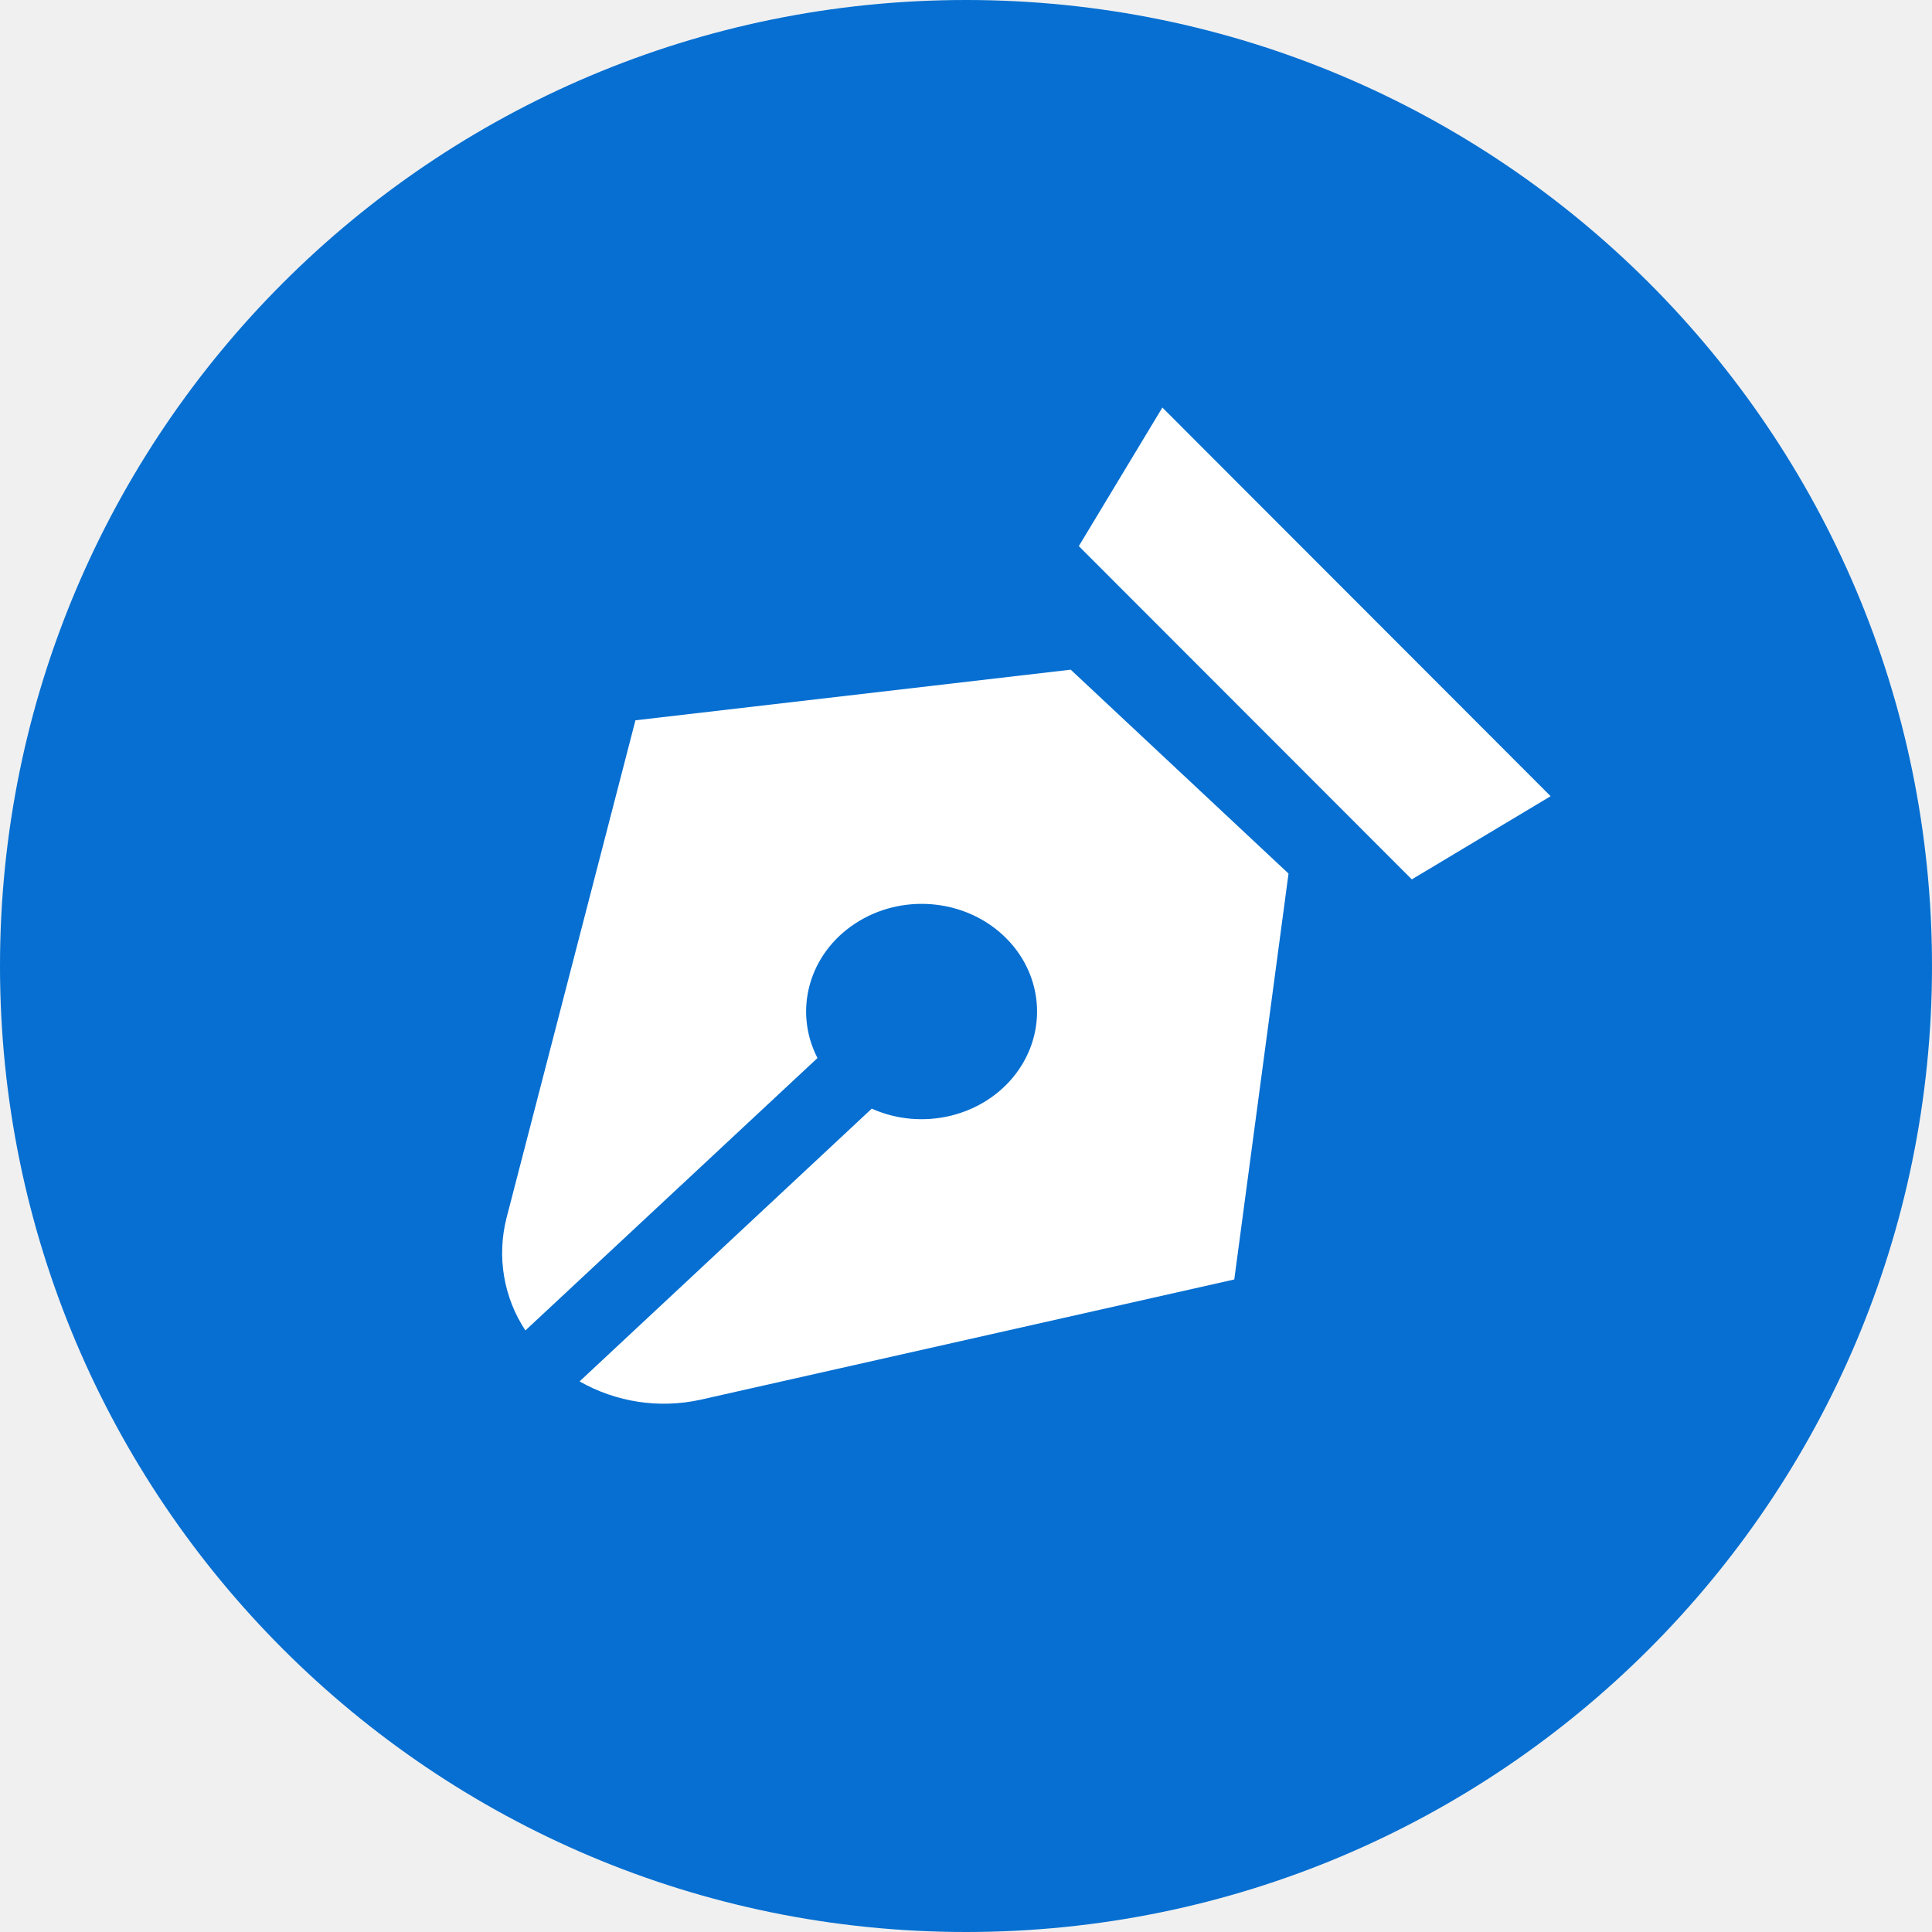
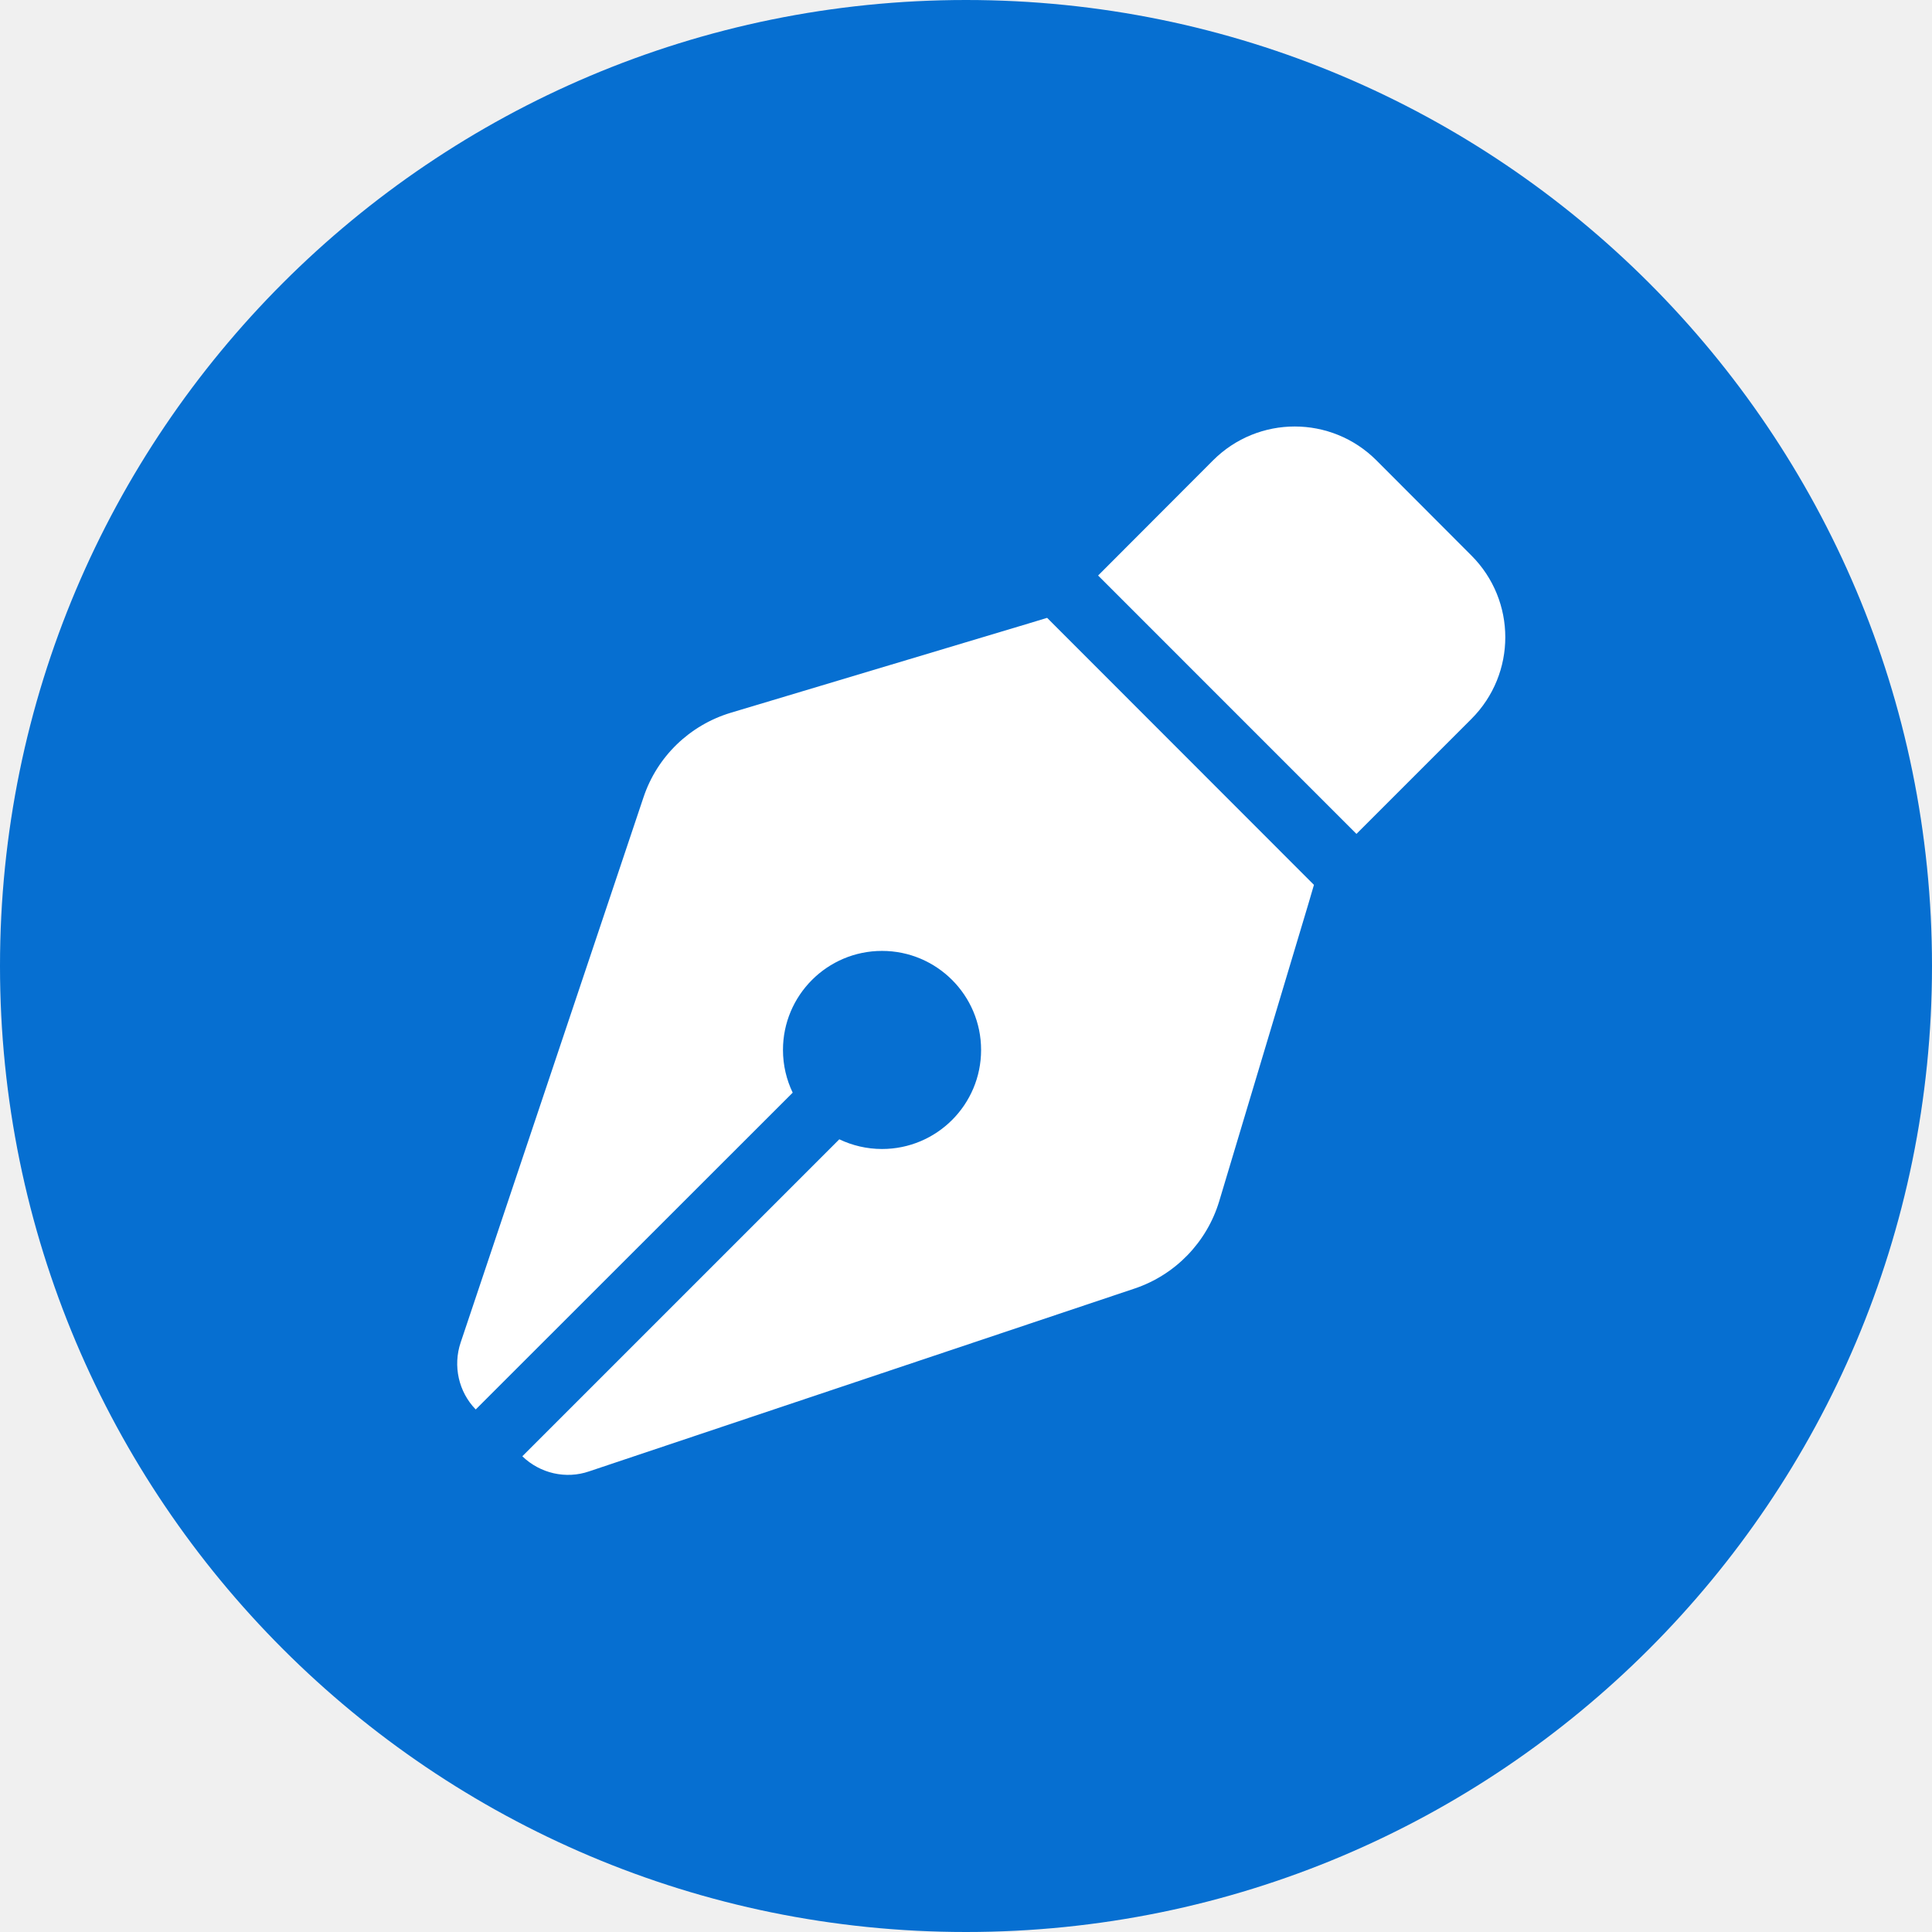
<svg xmlns="http://www.w3.org/2000/svg" width="64" height="64" viewBox="0 0 64 64" fill="none">
  <g clip-path="url(#clip0_681_80)">
    <circle cx="32" cy="32" r="32" fill="#066FD1" />
-     <path d="M35.737 18.091L38.505 13.5L51.366 26.375L46.768 29.131L35.737 18.091ZM21.05 23.861L35.469 22.184L42.684 28.938L40.887 42.384L23.203 46.368C21.84 46.668 20.413 46.452 19.199 45.761L28.878 36.725C30.557 37.476 32.574 36.987 33.651 35.57C34.727 34.149 34.552 32.215 33.234 30.986C31.917 29.757 29.839 29.593 28.319 30.599C26.798 31.601 26.274 33.481 27.08 35.049L17.404 44.073C17.046 43.53 16.806 42.919 16.698 42.278C16.591 41.637 16.618 40.981 16.778 40.351L21.05 23.861Z" fill="white" />
+     <g clip-path="url(#clip1_681_80)">
+       <path d="M40.183 15.251L36.376 19.065L44.934 27.624L48.742 23.816C50.239 22.319 50.239 19.899 48.742 18.402L45.597 15.251C44.1 13.754 41.68 13.754 40.183 15.251ZM34.687 20.467L34.058 20.658L24.208 23.611C22.847 24.021 21.767 25.061 21.316 26.414L15.259 44.475C15 45.247 15.191 46.108 15.759 46.69L26.259 36.196C26.053 35.766 25.937 35.287 25.937 34.781C25.937 32.97 27.407 31.5 29.218 31.5C31.03 31.5 32.5 32.97 32.5 34.781C32.5 36.593 31.03 38.062 29.218 38.062C28.713 38.062 28.234 37.946 27.803 37.741L17.303 48.241C17.891 48.809 18.746 49.007 19.518 48.74L37.586 42.684C38.932 42.232 39.978 41.152 40.388 39.792L43.342 29.941L43.526 29.312L34.687 20.467Z" fill="white" />
+     </g>
  </g>
  <defs>
    <clipPath id="clip0_681_80">
      <rect width="64" height="64" fill="white" />
    </clipPath>
+     <clipPath id="clip1_681_80">
+       <rect width="35" height="35" fill="white" transform="translate(15 14)" />
+     </clipPath>
  </defs>
</svg>
